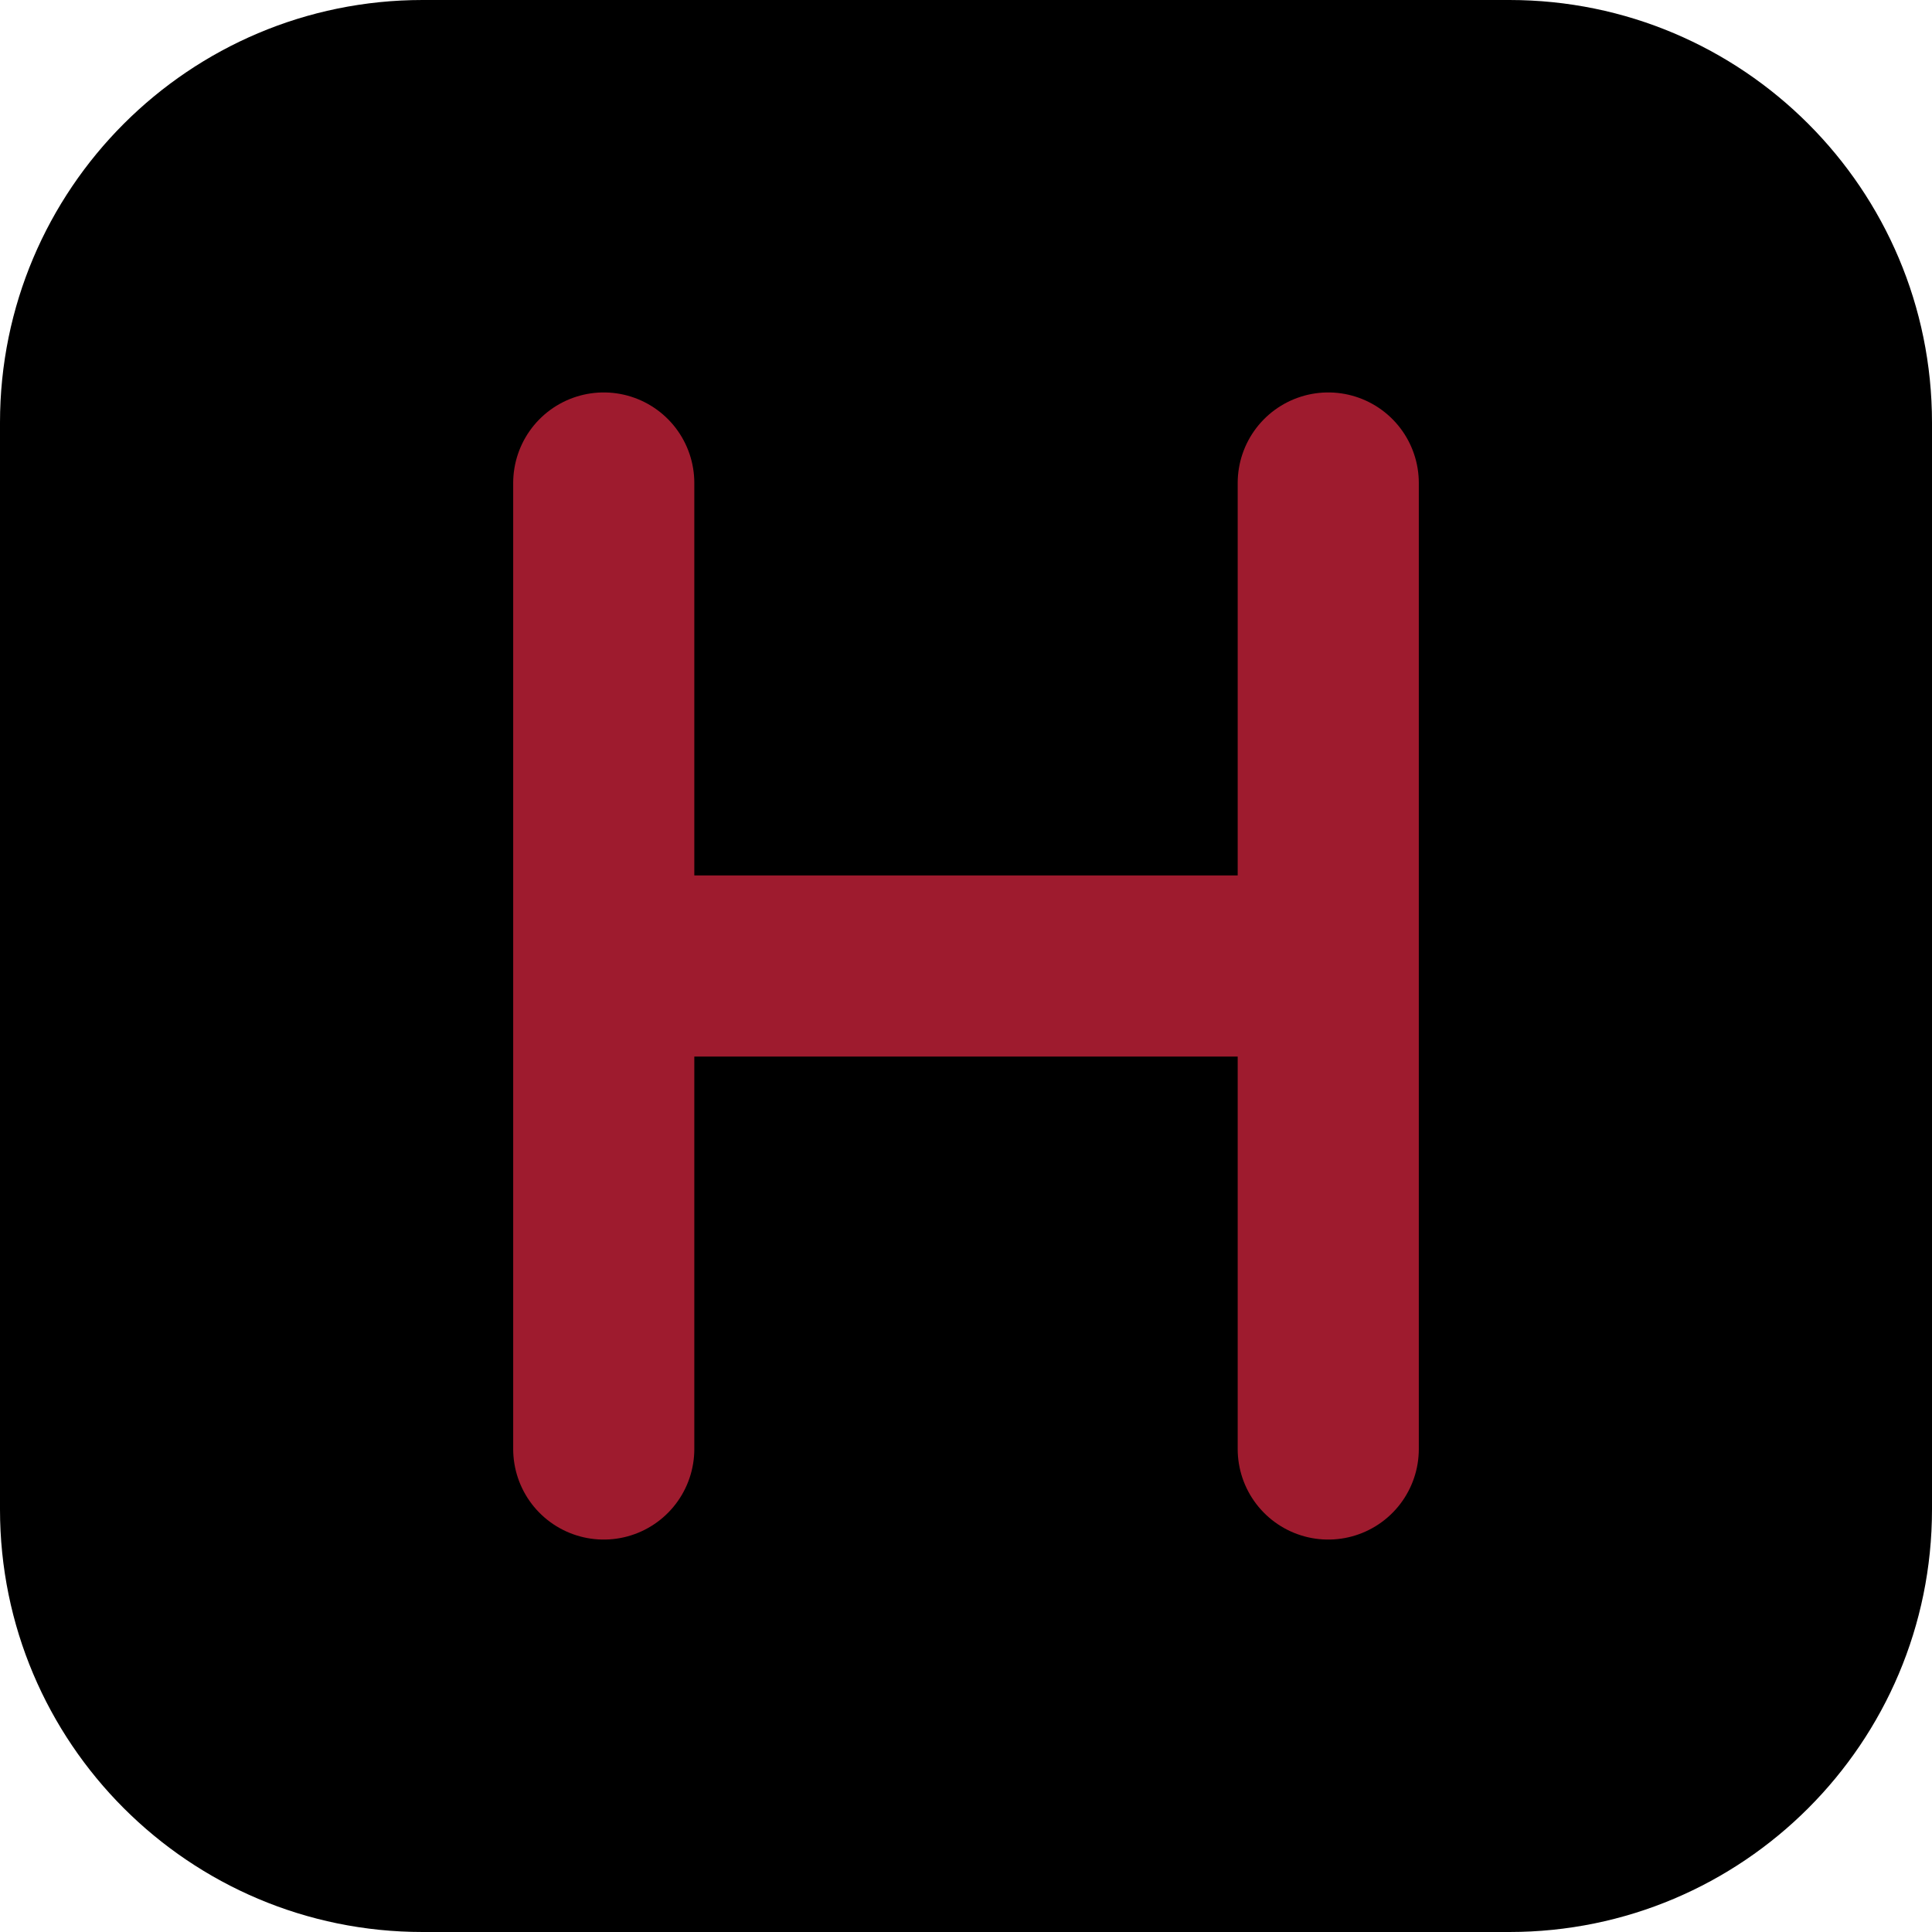
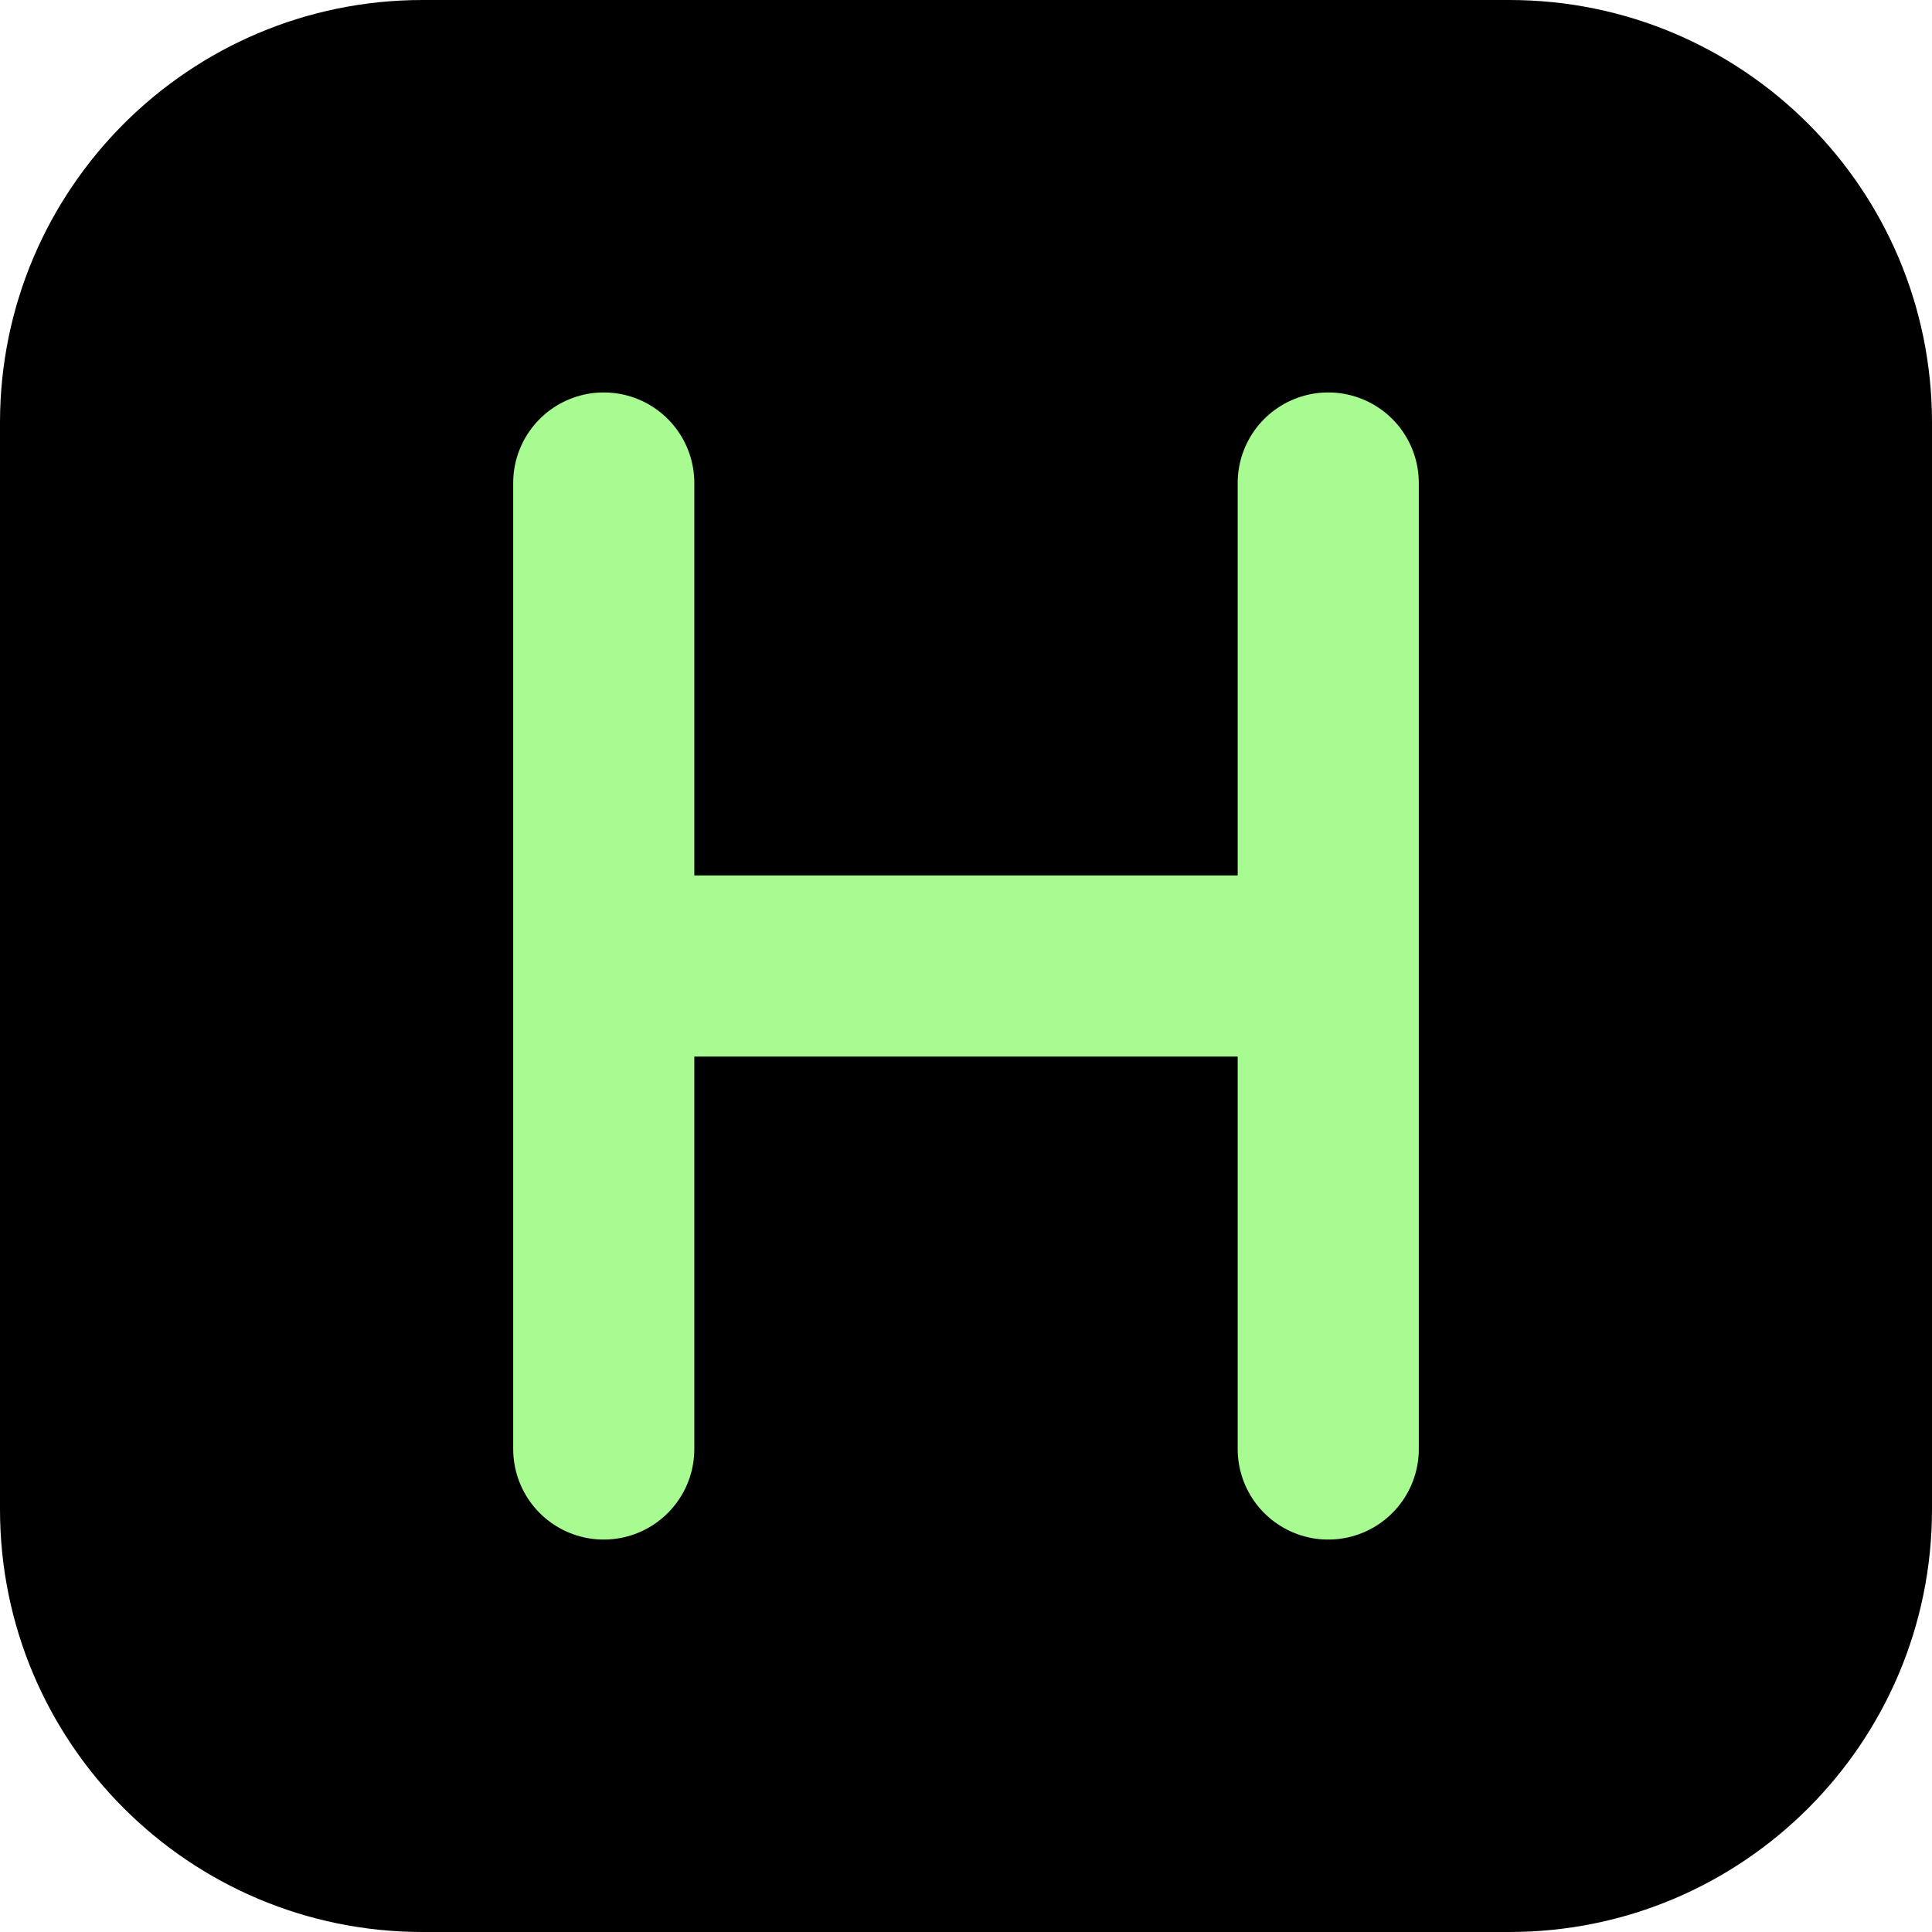
<svg xmlns="http://www.w3.org/2000/svg" width="32" height="32" viewBox="0 0 32 32">
  <rect width="32" height="32" rx="7" fill="#000000" />
-   <path d="M10 8v16M22 8v16M10 16h12" stroke="#9E1B2E" stroke-width="3" stroke-linecap="round" stroke-linejoin="round" fill="none" />
+   <path d="M10 8v16M22 8v16M10 16h12" stroke="#A7FB90" stroke-width="3" stroke-linecap="round" stroke-linejoin="round" fill="none" />
</svg>
